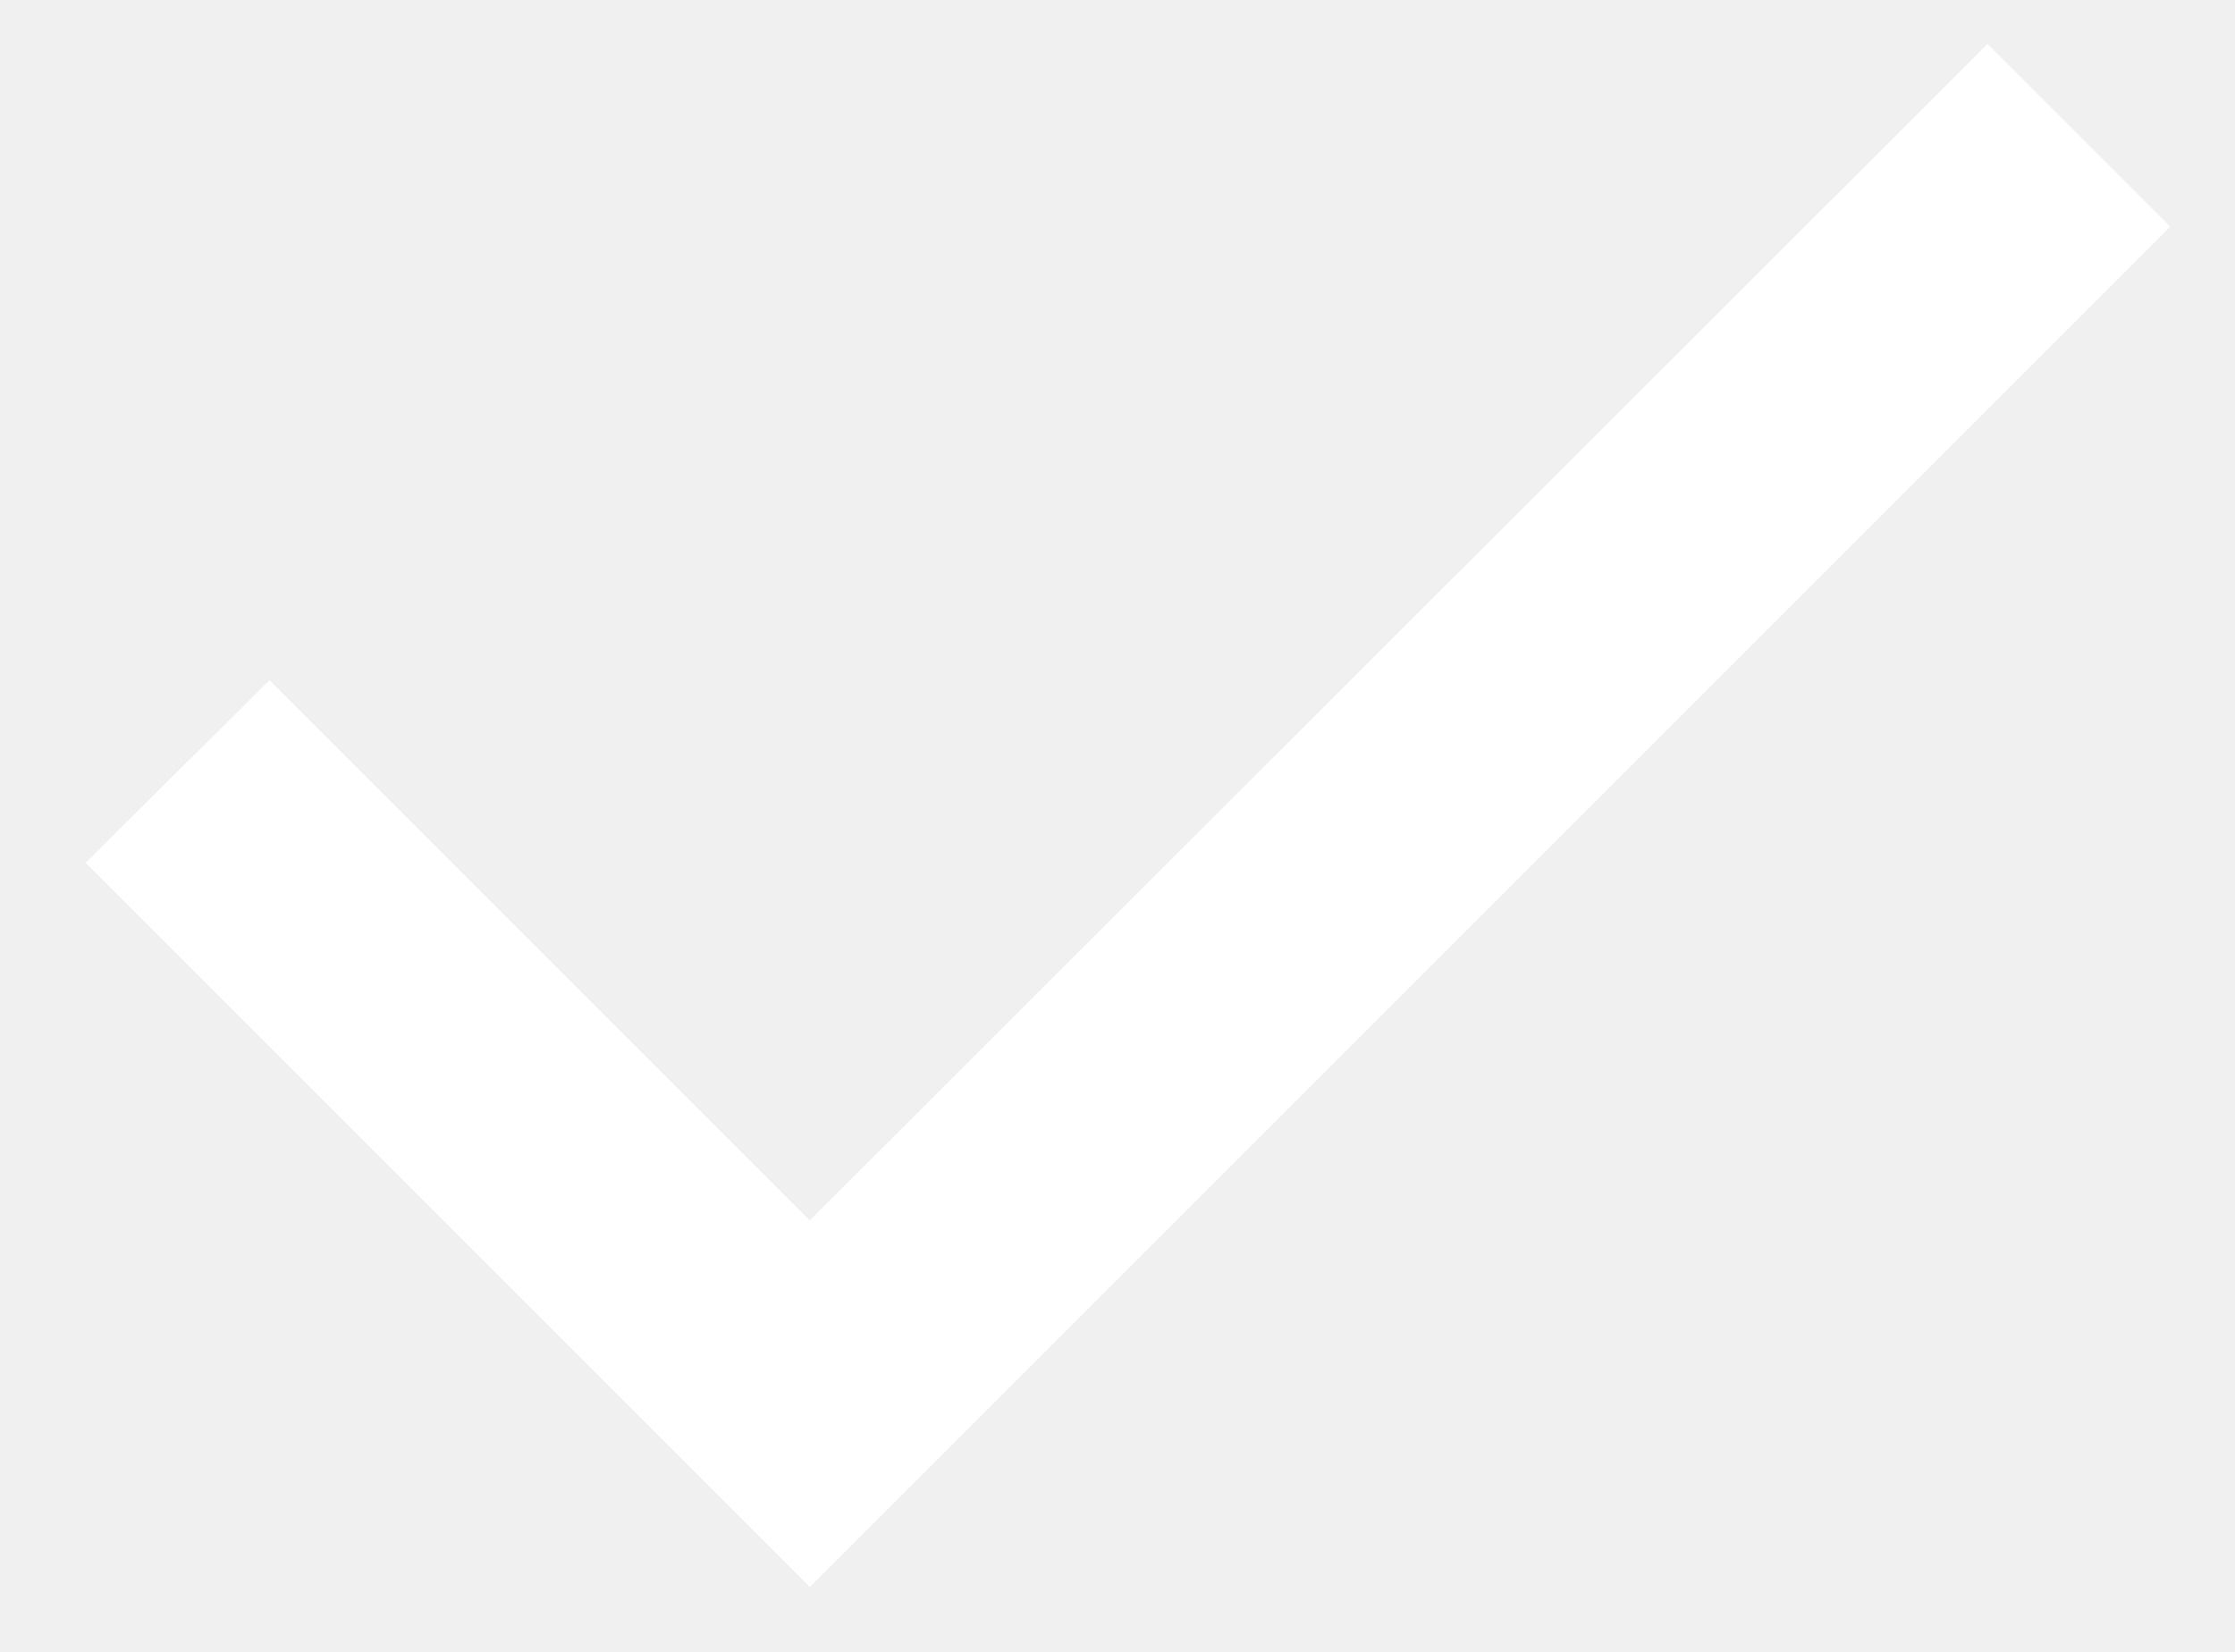
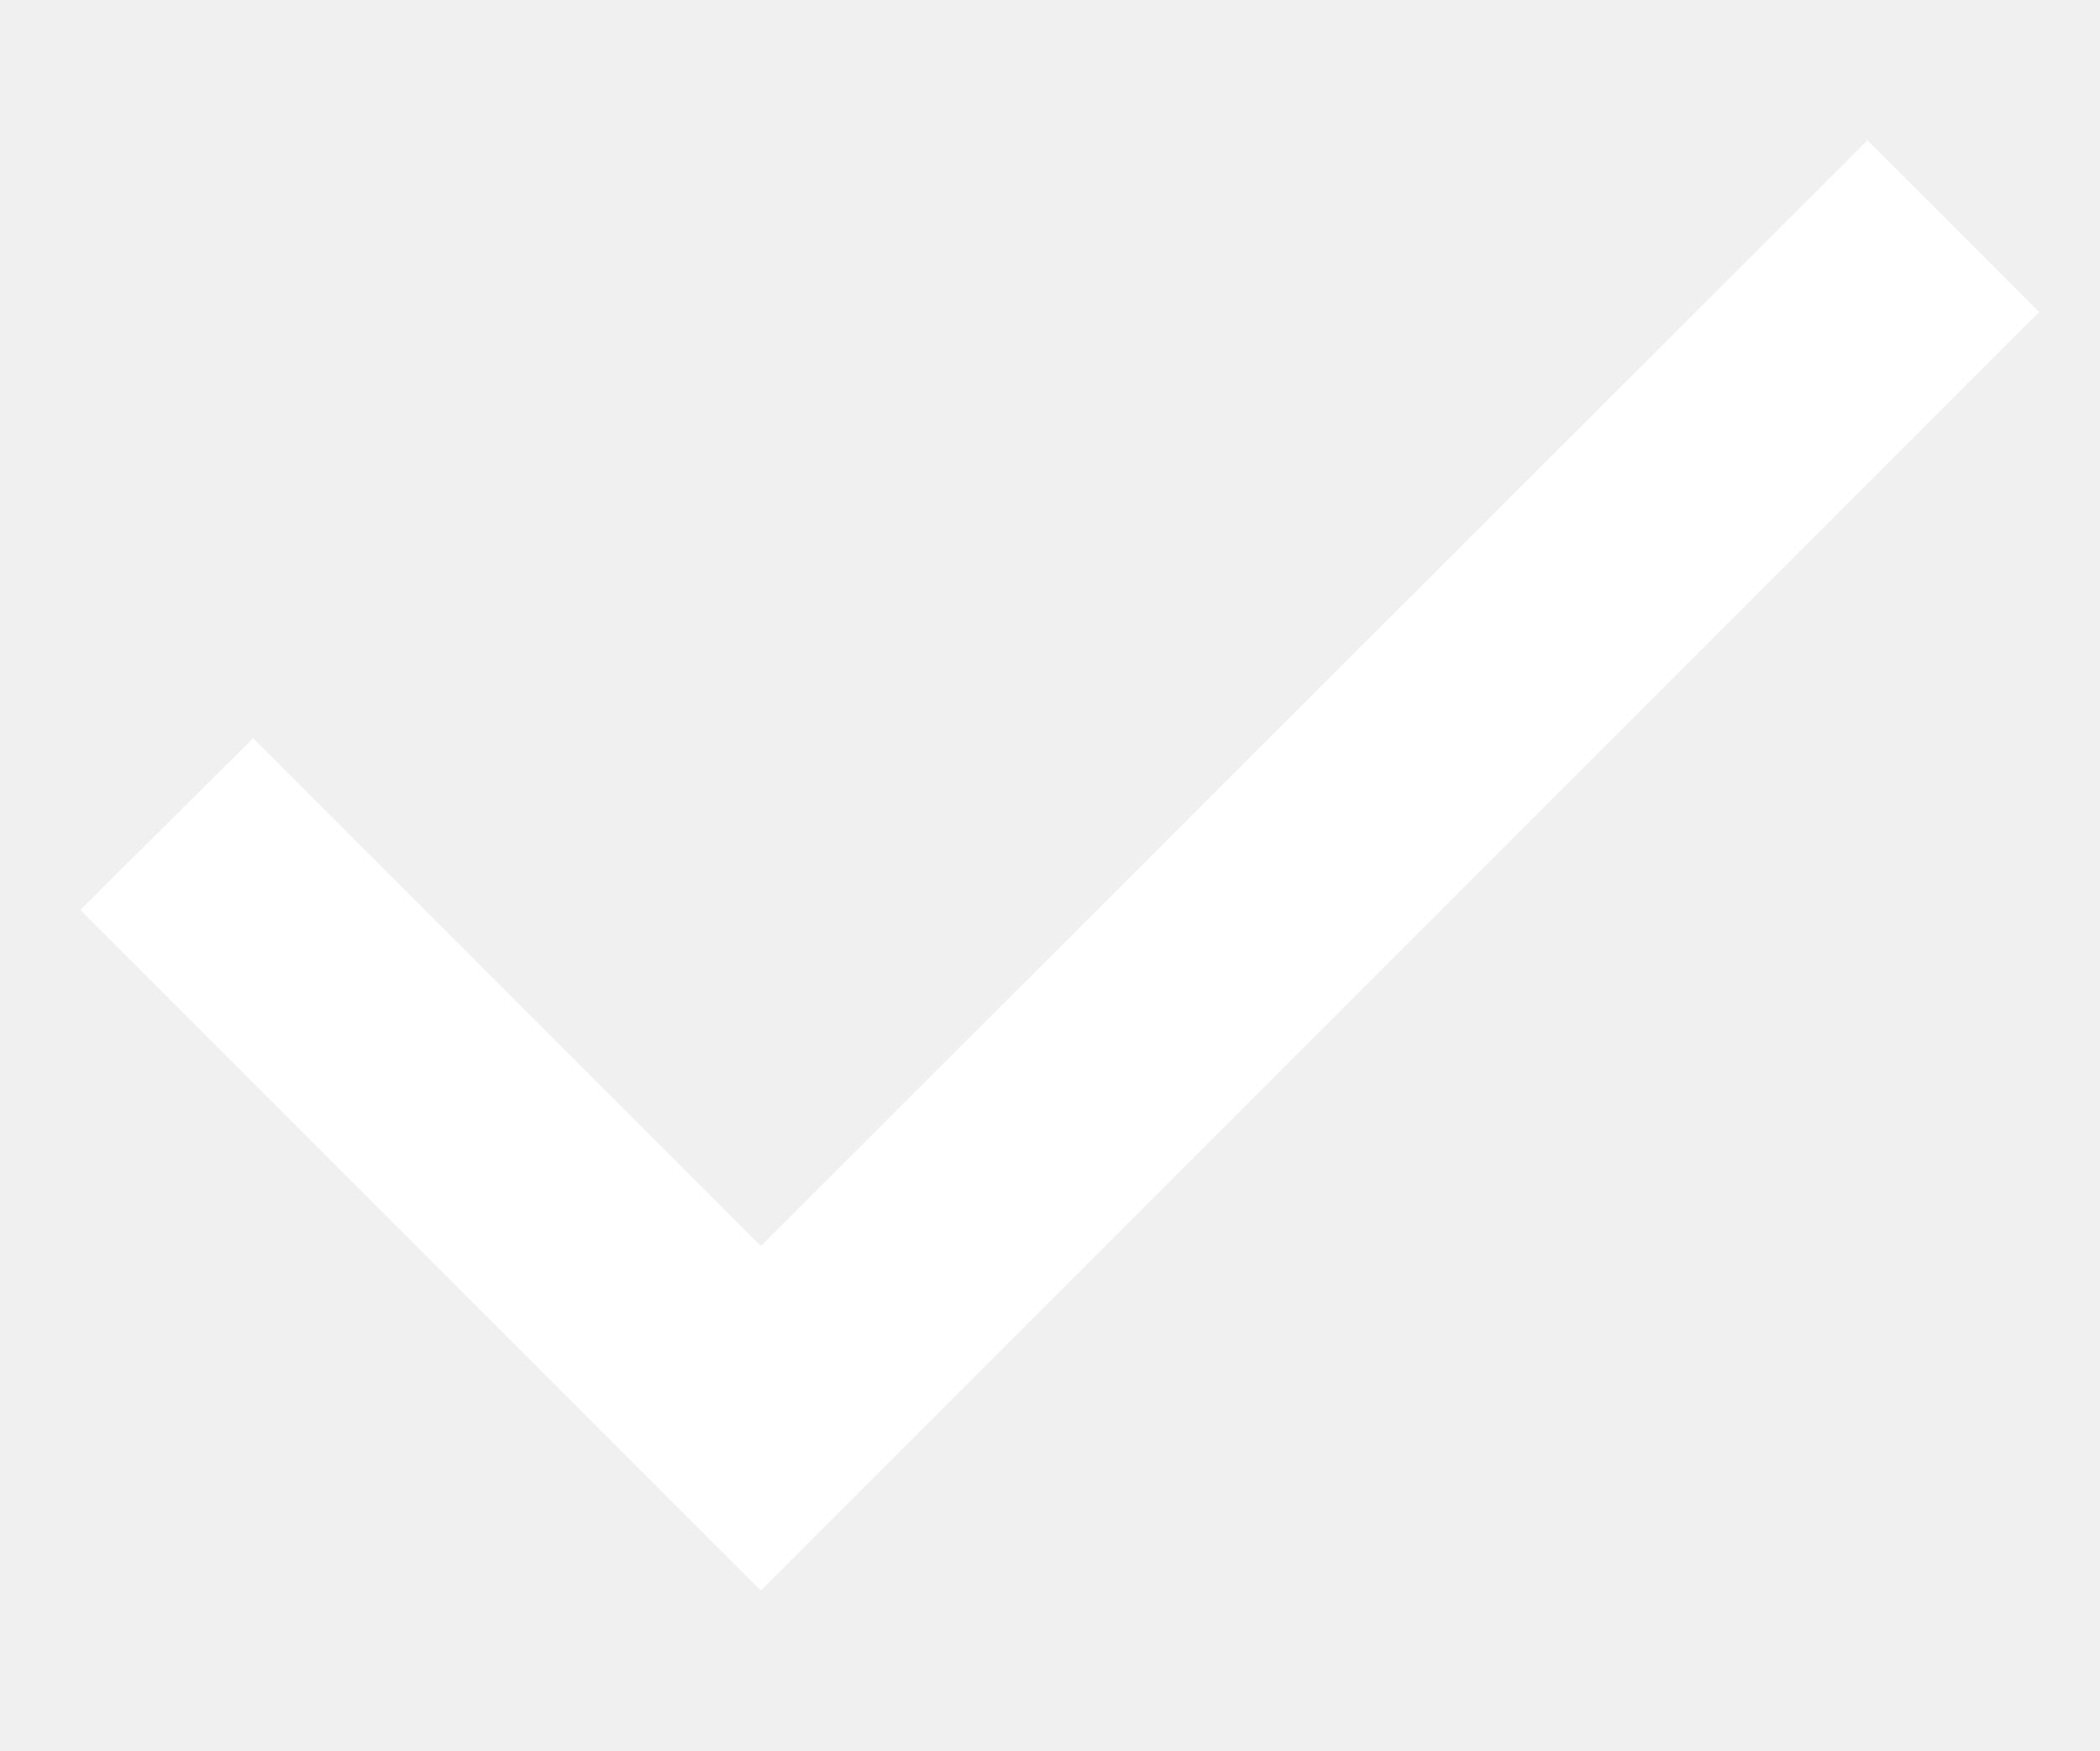
- <svg xmlns="http://www.w3.org/2000/svg" width="23" height="17" viewBox="0 0 23 17" fill="none">
+ <svg xmlns="http://www.w3.org/2000/svg" width="18" height="15" viewBox="0 0 23 17" fill="none">
  <path d="M8.333 12.56L2.773 7L0.88 8.88L8.333 16.333L22.333 2.333L20.453 0.453L8.333 12.56Z" fill="white" />
</svg>
